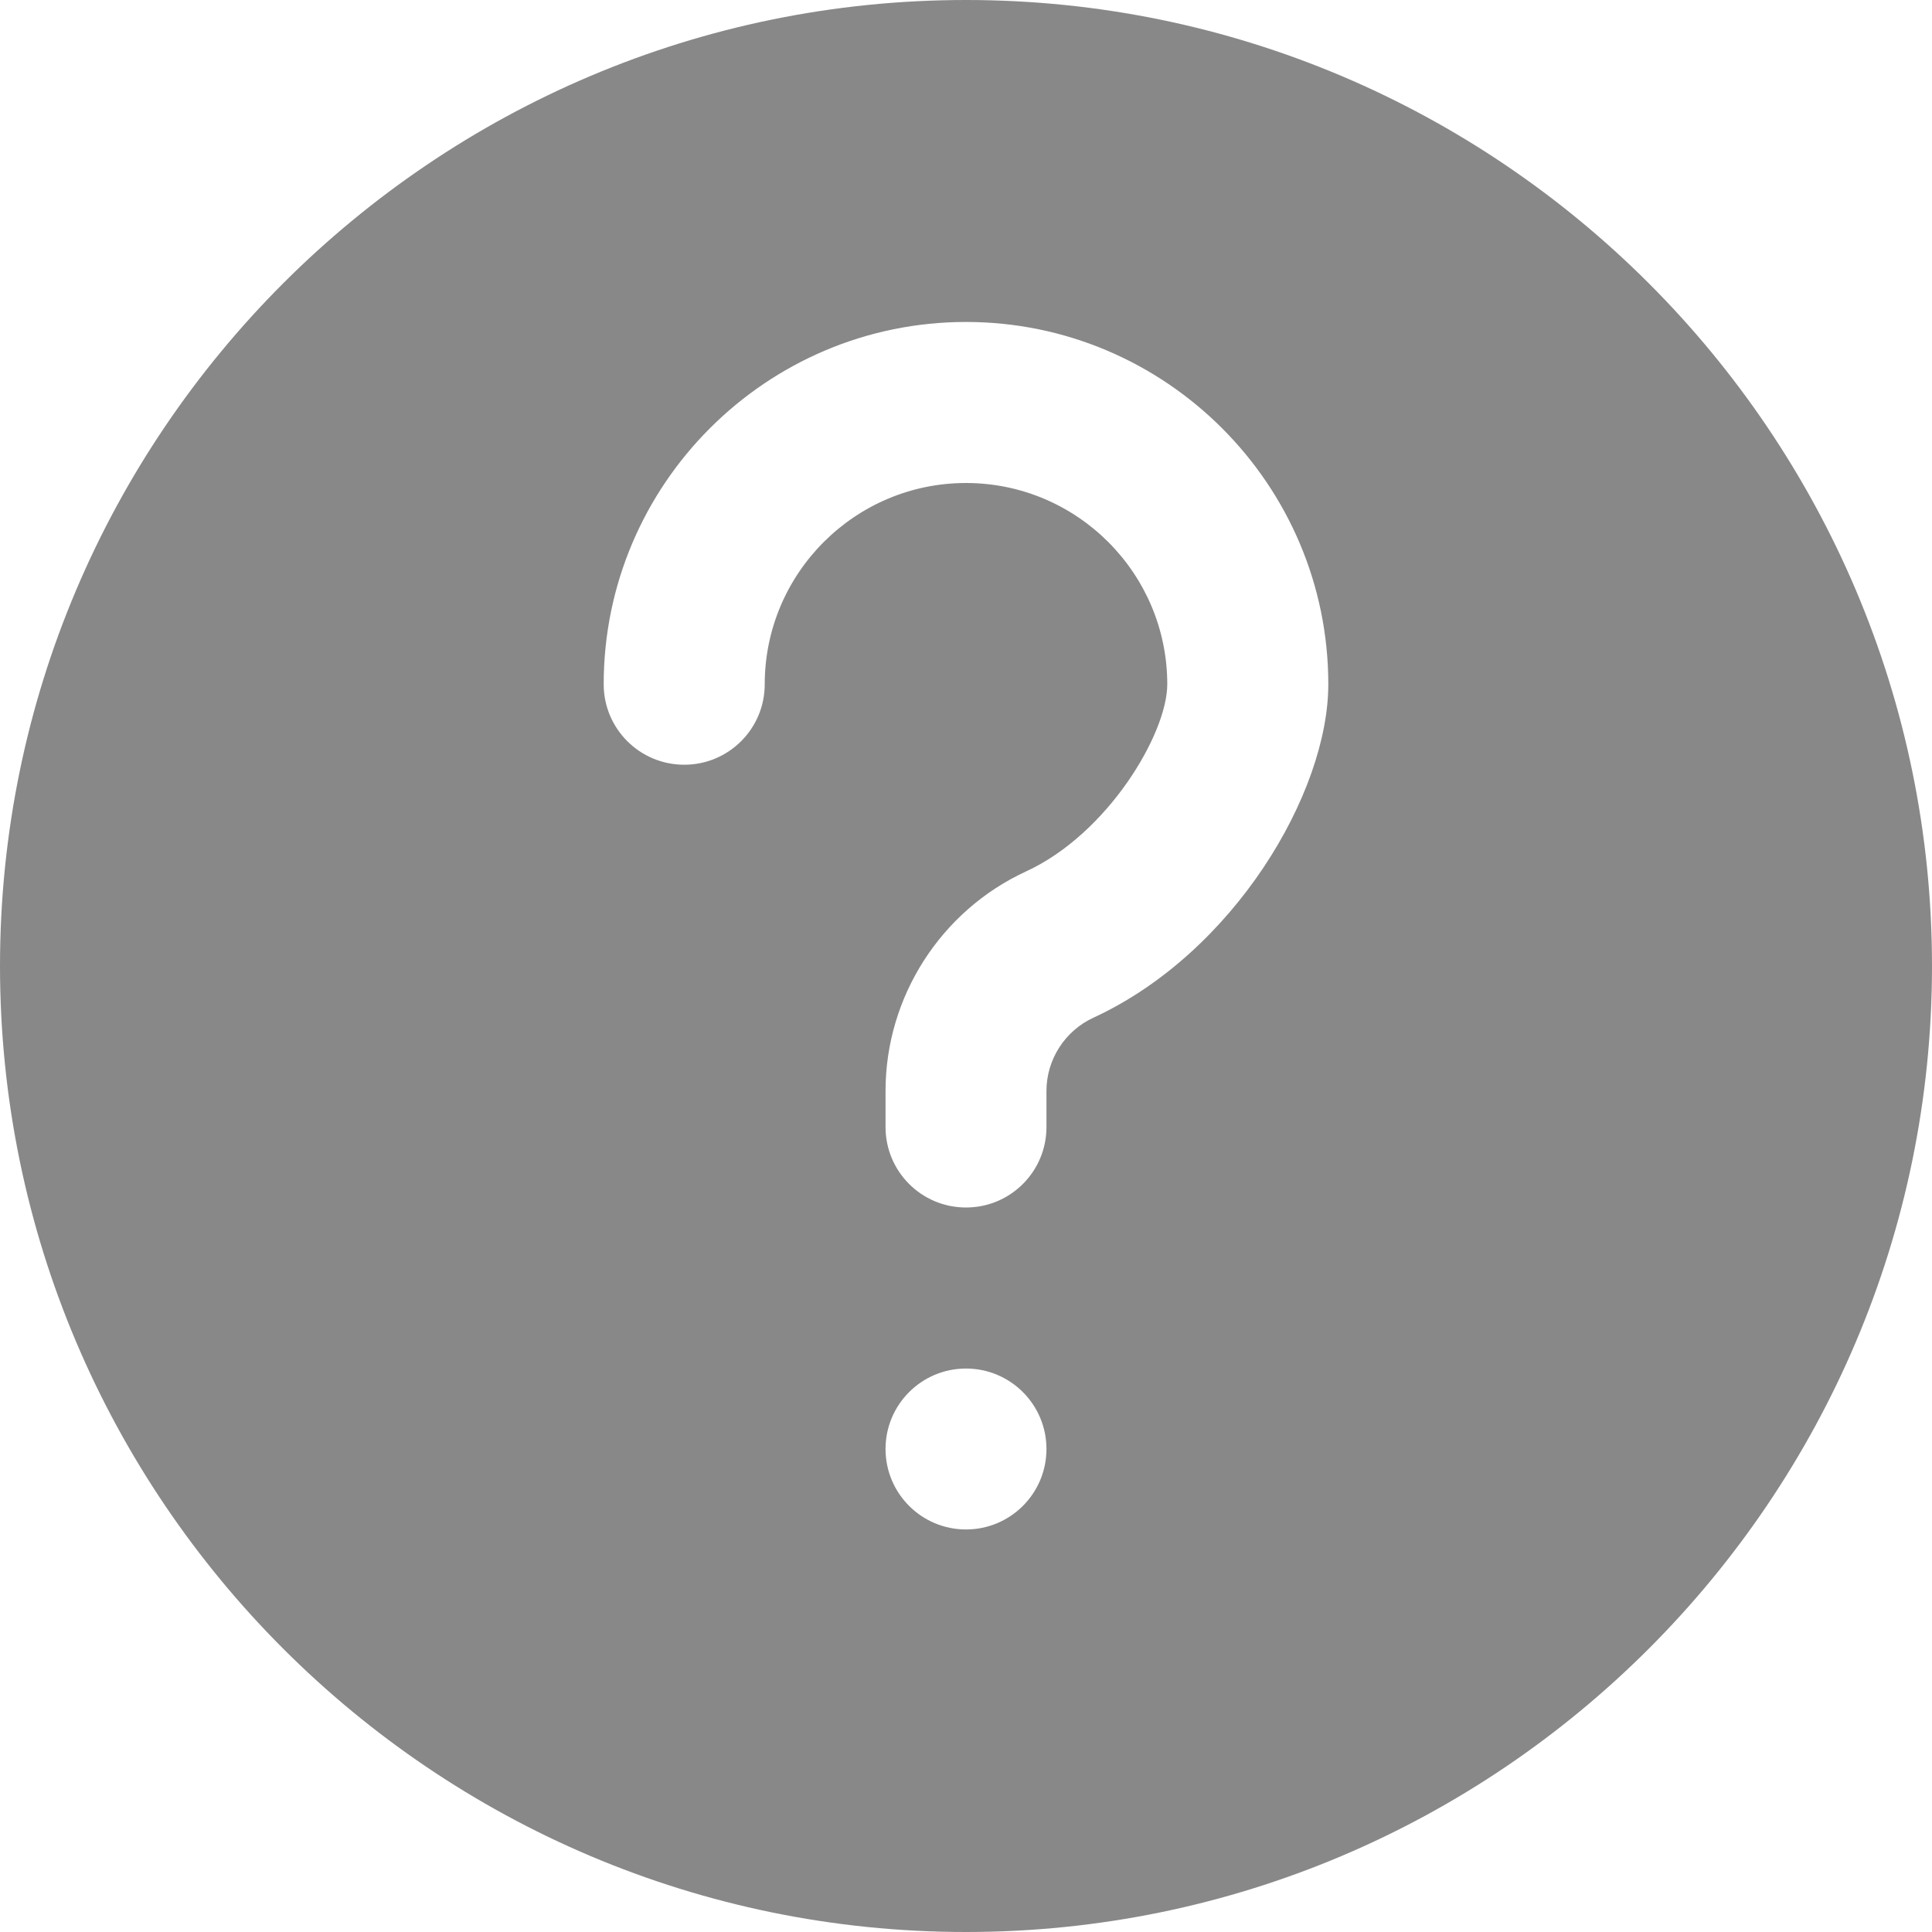
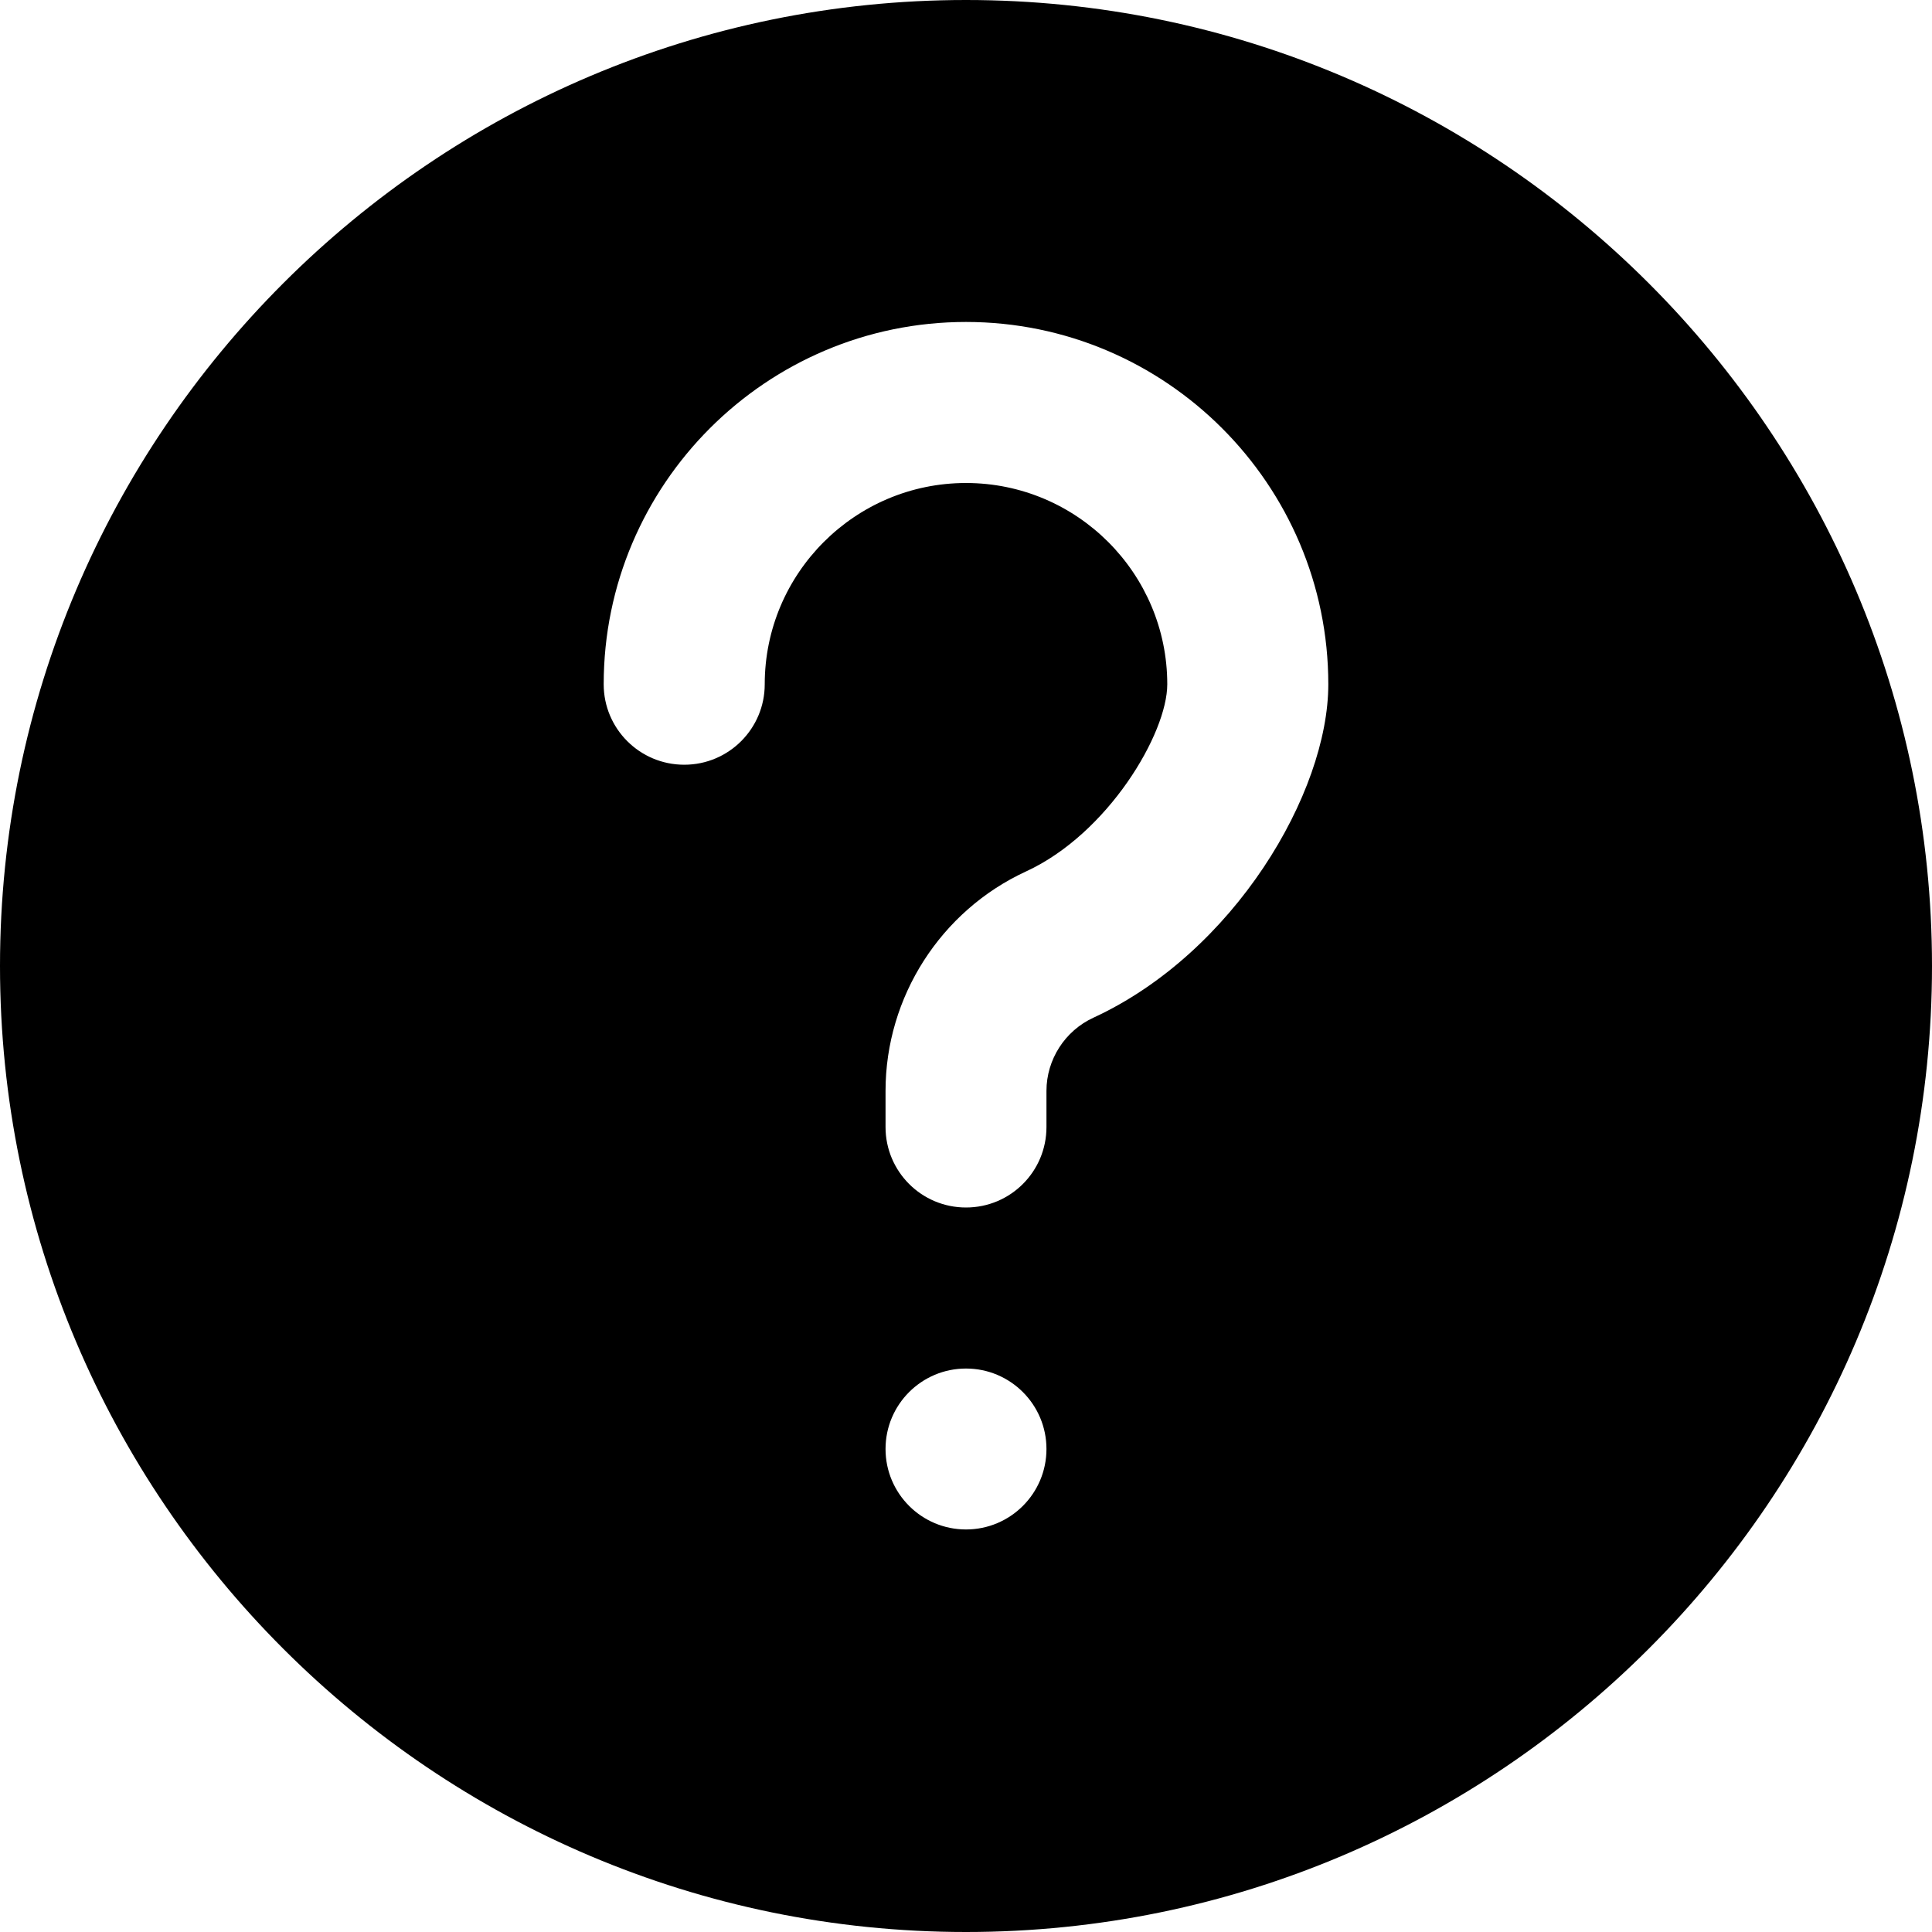
- <svg xmlns="http://www.w3.org/2000/svg" width="17" height="17" viewBox="0 0 17 17" fill="none">
-   <path d="M8.5 0C3.813 0 0 3.813 0 8.5C0 13.187 3.813 17 8.5 17C13.187 17 17 13.187 17 8.5C17 3.813 13.187 0 8.5 0ZM8.5 13.458C8.109 13.458 7.792 13.141 7.792 12.75C7.792 12.359 8.109 12.042 8.5 12.042C8.891 12.042 9.208 12.359 9.208 12.75C9.208 13.141 8.891 13.458 8.5 13.458ZM9.621 8.955C9.371 9.07 9.208 9.323 9.208 9.599V9.917C9.208 10.308 8.892 10.625 8.5 10.625C8.108 10.625 7.792 10.308 7.792 9.917V9.599C7.792 8.772 8.278 8.014 9.028 7.668C9.75 7.336 10.271 6.454 10.271 6.021C10.271 5.045 9.477 4.25 8.5 4.25C7.523 4.25 6.729 5.045 6.729 6.021C6.729 6.412 6.412 6.729 6.021 6.729C5.629 6.729 5.312 6.412 5.312 6.021C5.312 4.263 6.743 2.833 8.5 2.833C10.257 2.833 11.688 4.263 11.688 6.021C11.688 6.978 10.857 8.385 9.621 8.955Z" fill="#888888" />
+ <svg xmlns="http://www.w3.org/2000/svg" width="17" height="17" viewBox="0 0 17 17" fill="inherit">
+   <path d="M8.5 0C3.813 0 0 3.813 0 8.5C0 13.187 3.813 17 8.5 17C13.187 17 17 13.187 17 8.5C17 3.813 13.187 0 8.5 0ZM8.5 13.458C8.109 13.458 7.792 13.141 7.792 12.75C7.792 12.359 8.109 12.042 8.5 12.042C8.891 12.042 9.208 12.359 9.208 12.75C9.208 13.141 8.891 13.458 8.5 13.458ZM9.621 8.955C9.371 9.07 9.208 9.323 9.208 9.599V9.917C9.208 10.308 8.892 10.625 8.5 10.625C8.108 10.625 7.792 10.308 7.792 9.917V9.599C7.792 8.772 8.278 8.014 9.028 7.668C9.75 7.336 10.271 6.454 10.271 6.021C10.271 5.045 9.477 4.25 8.5 4.25C7.523 4.25 6.729 5.045 6.729 6.021C6.729 6.412 6.412 6.729 6.021 6.729C5.629 6.729 5.312 6.412 5.312 6.021C5.312 4.263 6.743 2.833 8.5 2.833C10.257 2.833 11.688 4.263 11.688 6.021C11.688 6.978 10.857 8.385 9.621 8.955Z" fill="inherit" />
</svg>
